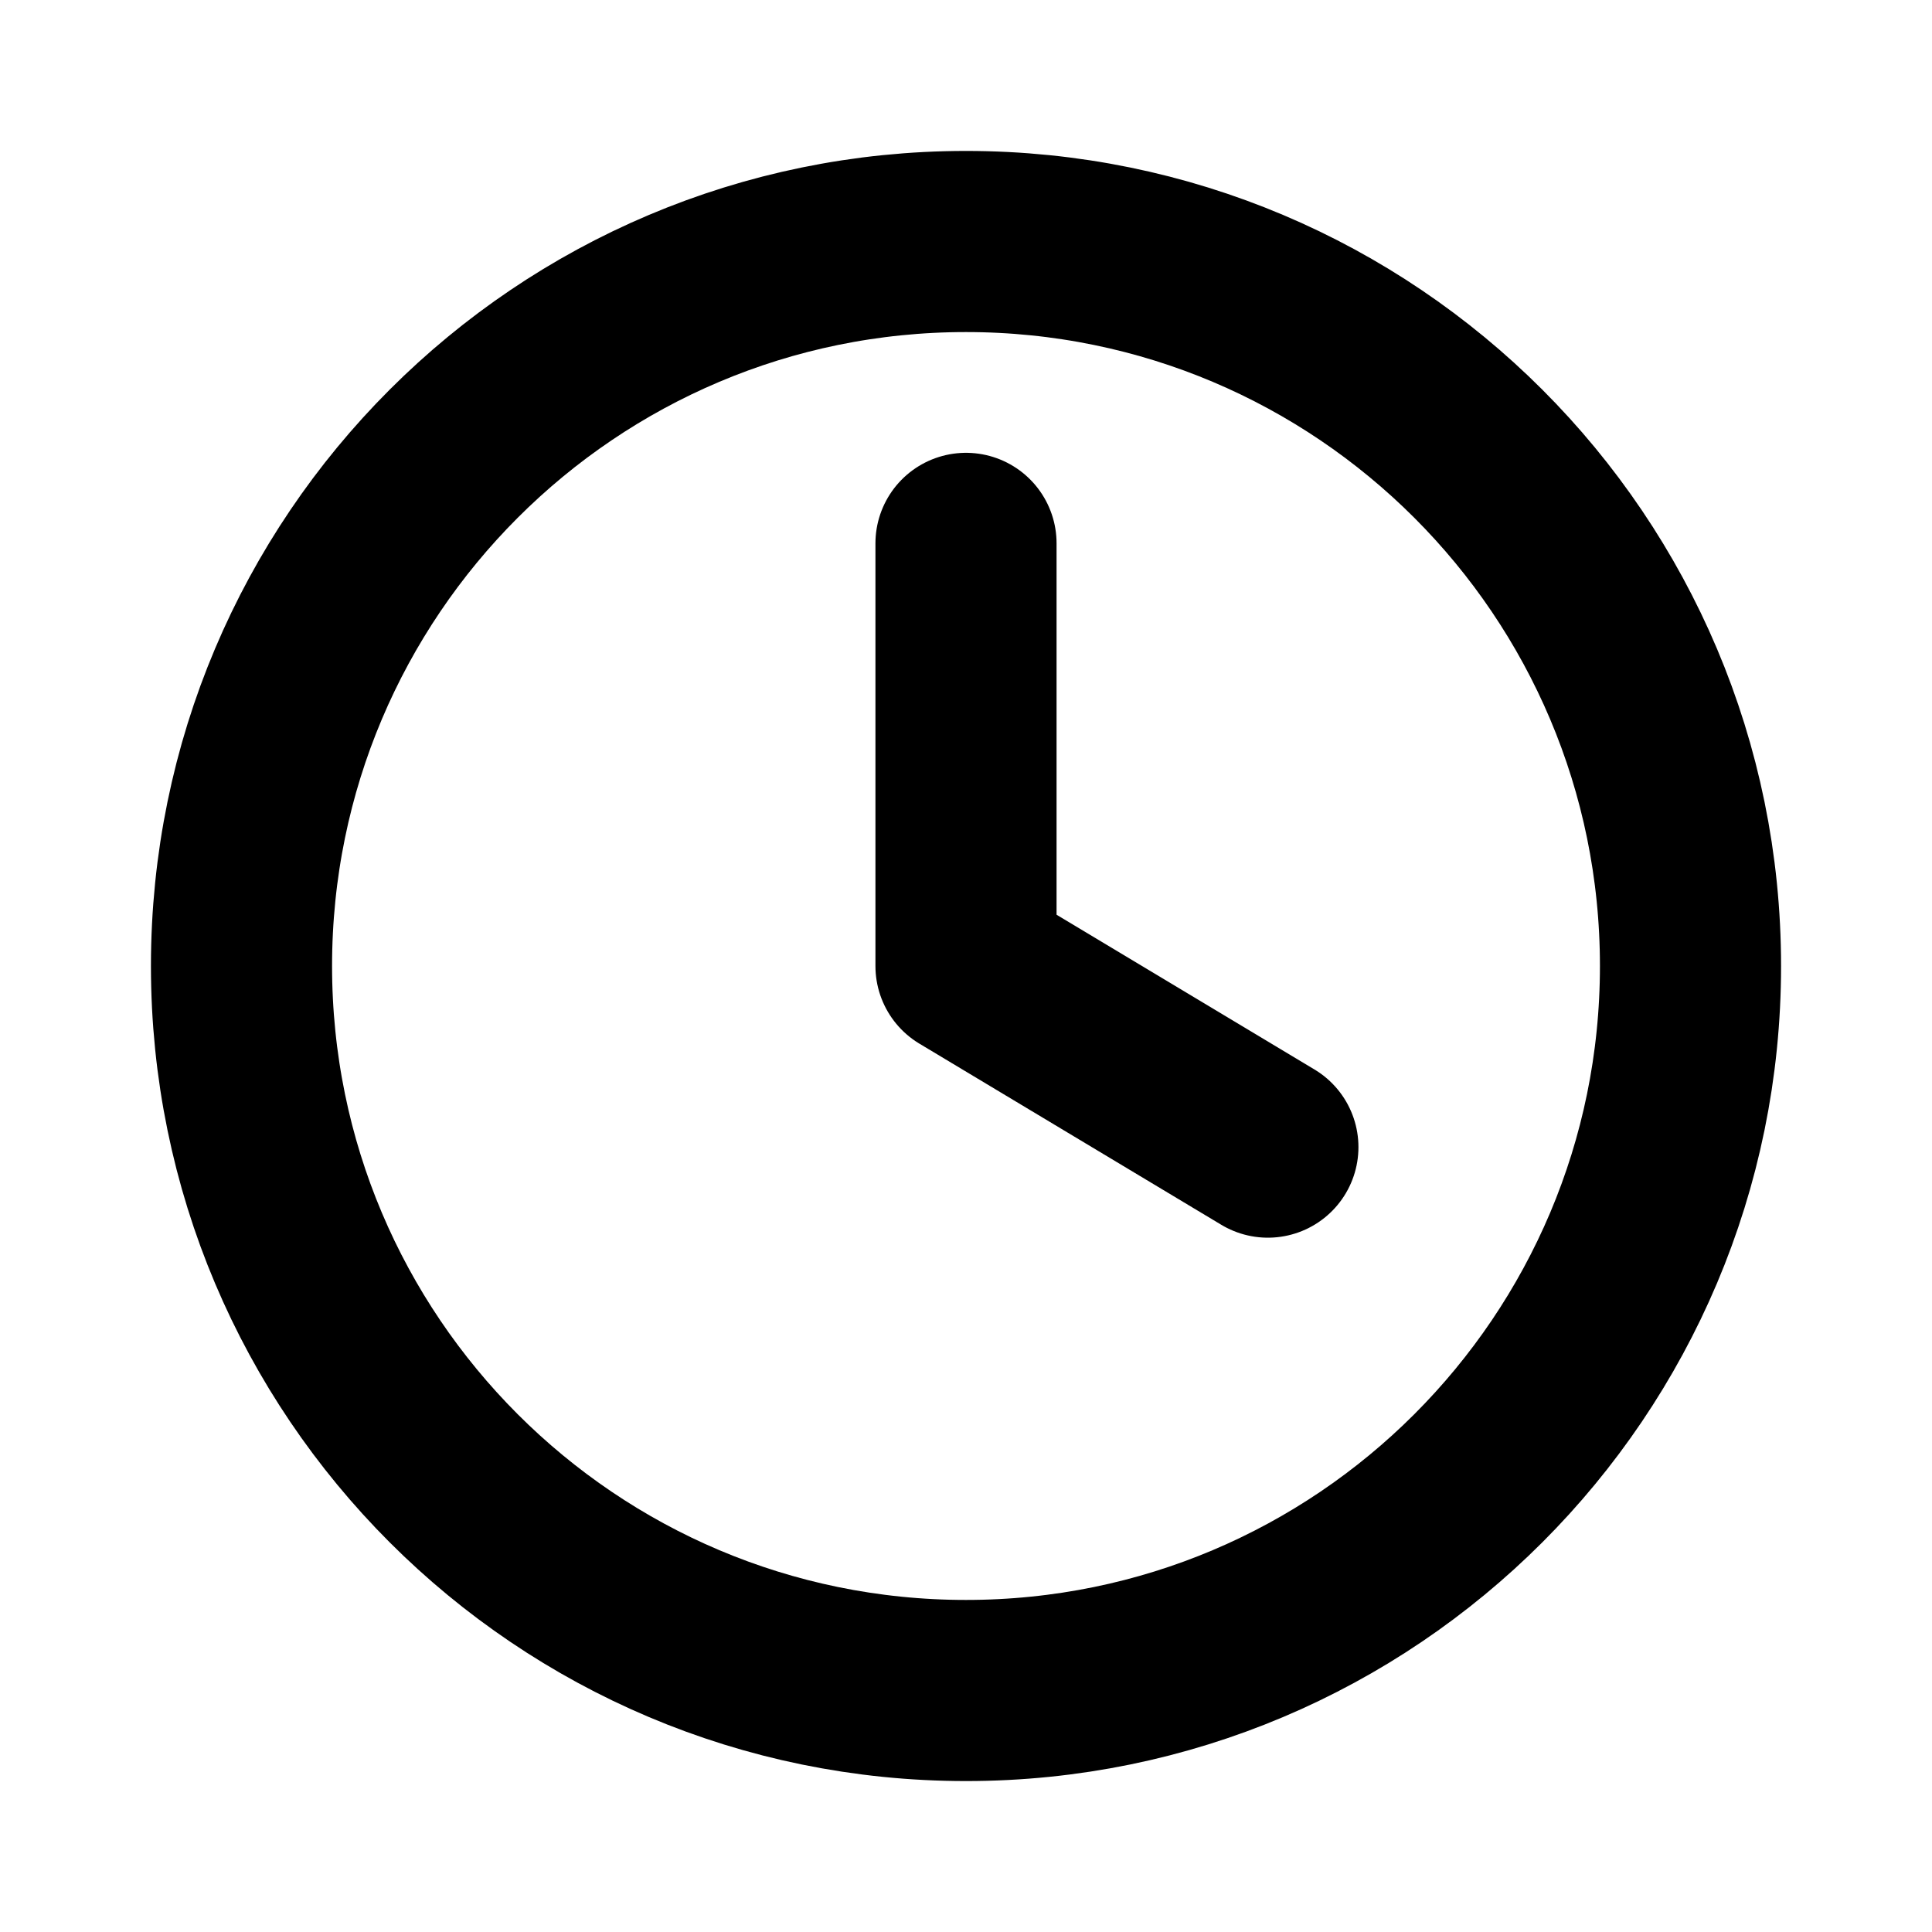
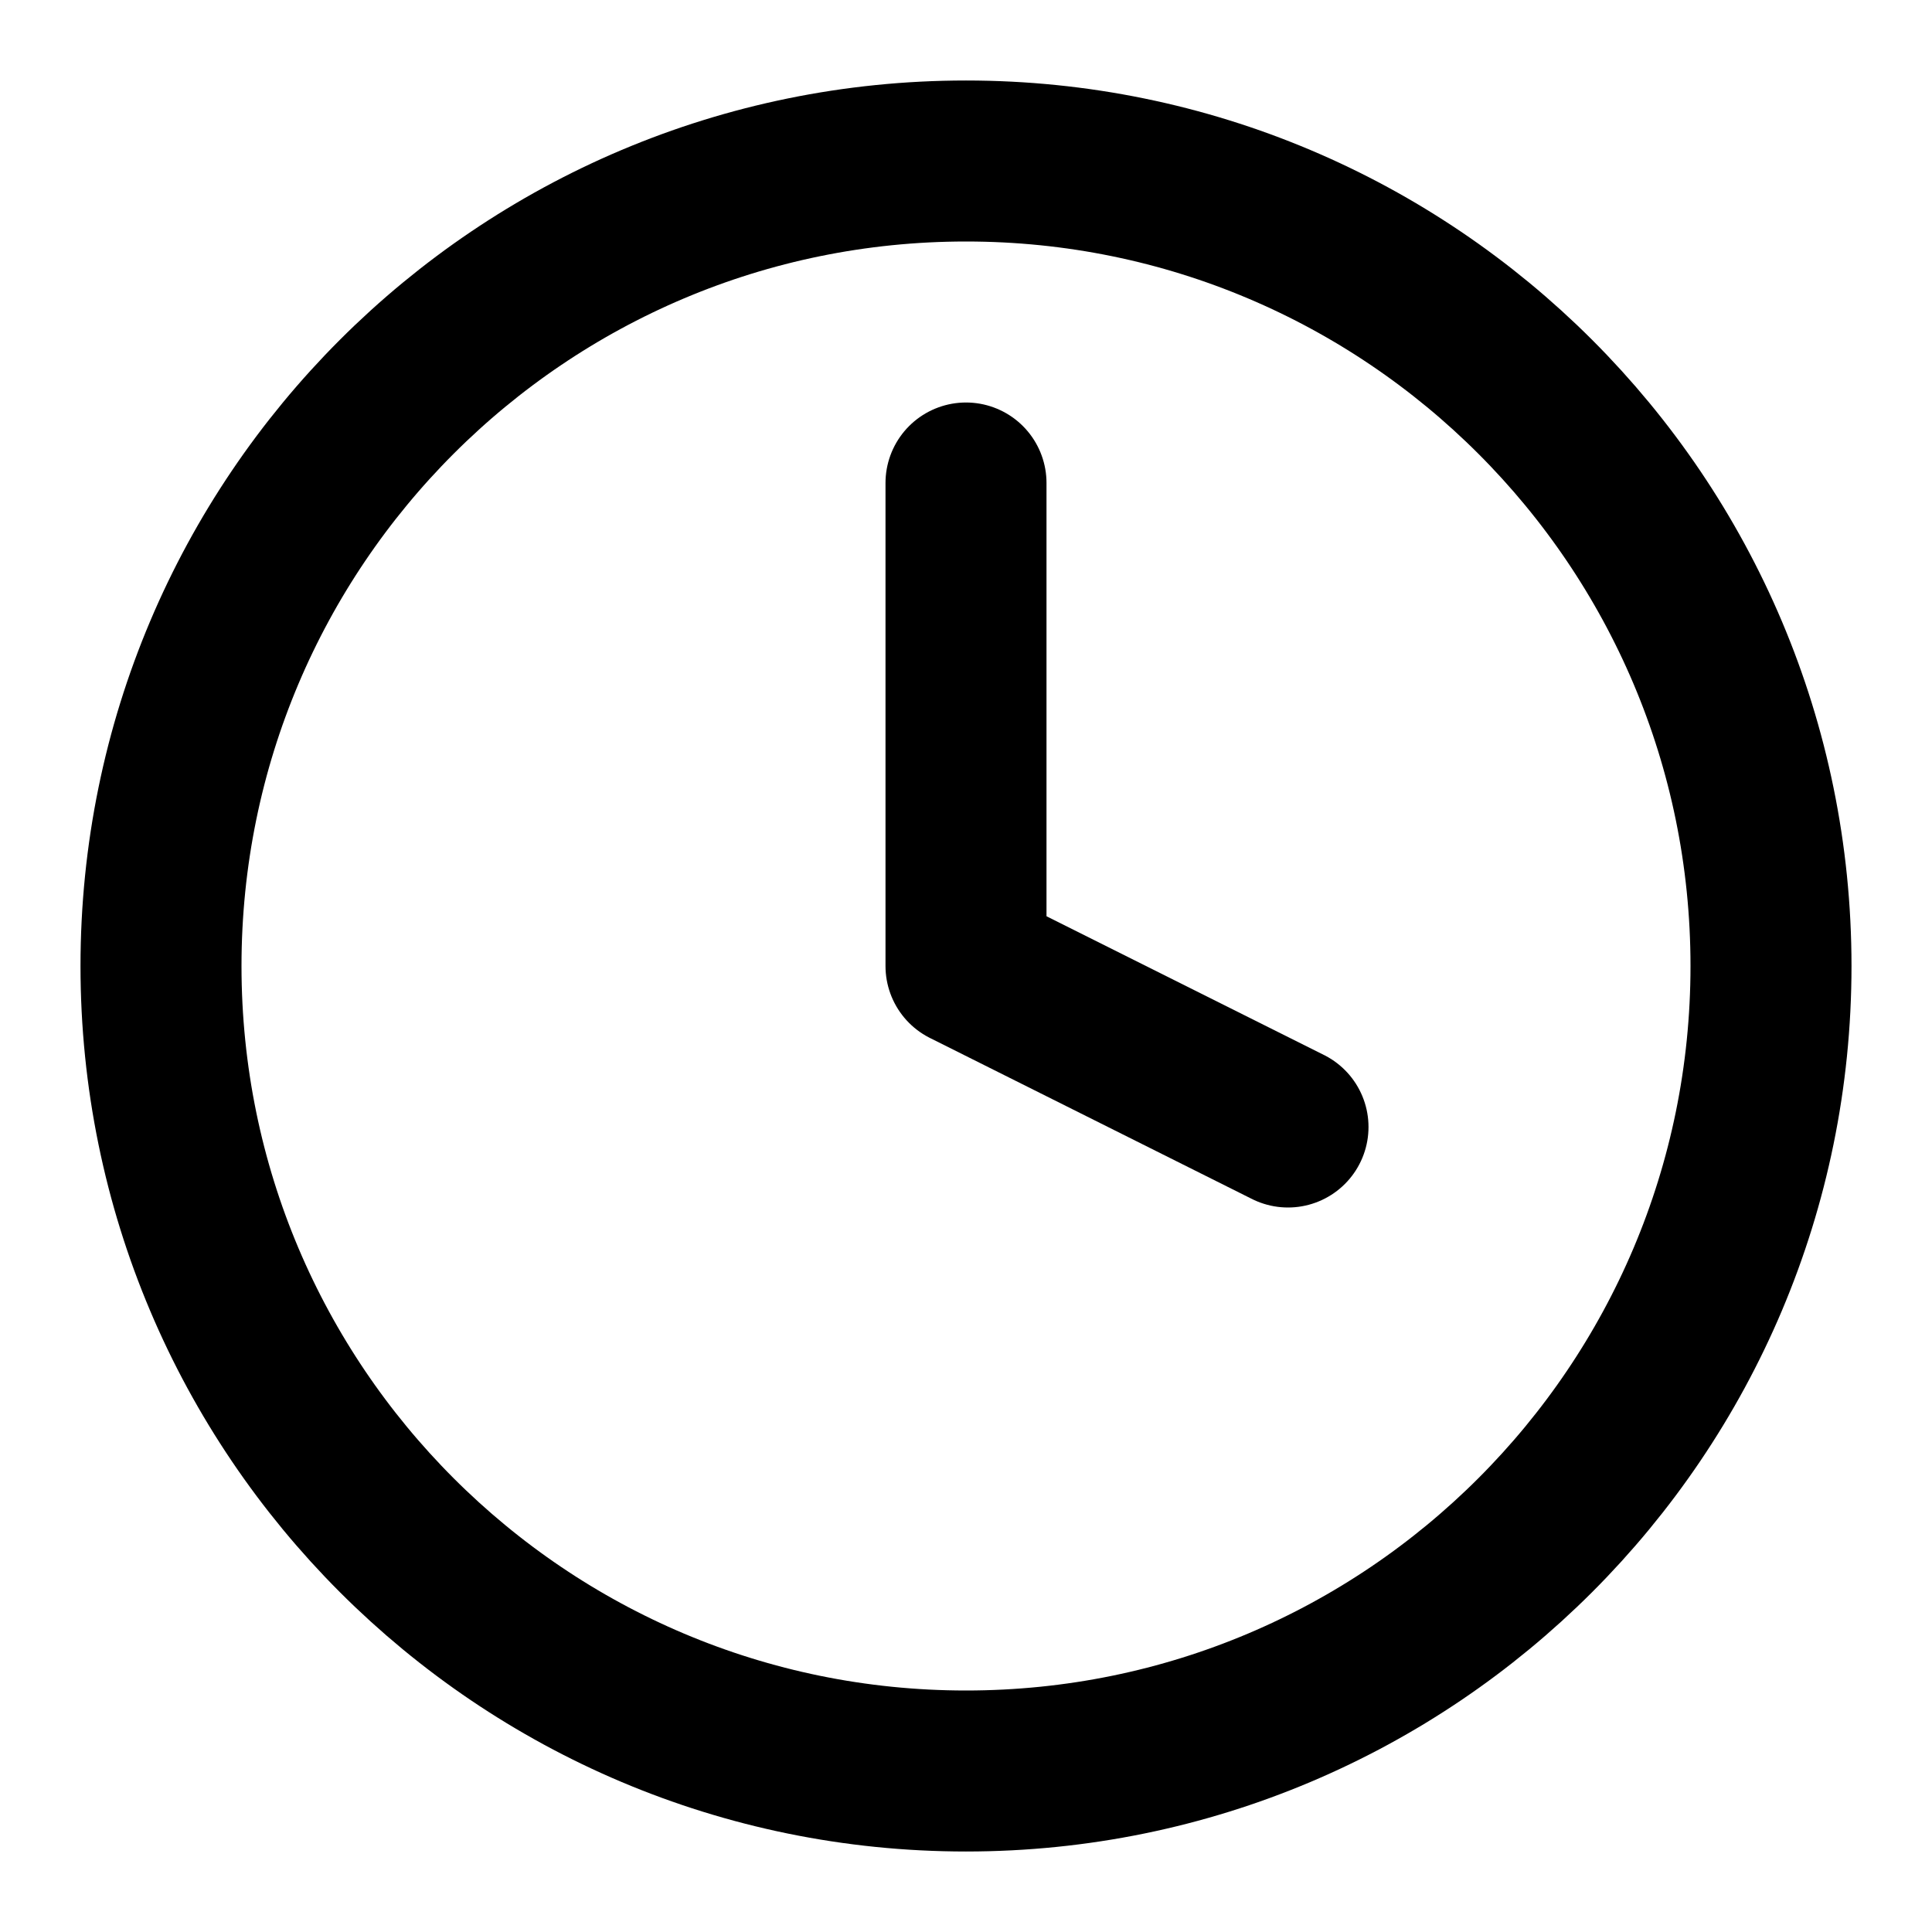
- <svg xmlns="http://www.w3.org/2000/svg" width="16" height="16" viewBox="0 0 16 16" fill="none" stroke="currentColor" stroke-width="1.5" stroke-linecap="round" stroke-linejoin="round">
-   <path d="M8 2a6 6 0 1 0 0 12a6 6 0 1 0 0-12M8 4.5V8l2.5 1.5" />
+ <svg xmlns="http://www.w3.org/2000/svg" viewBox="0 0 24 24" fill="none" stroke="currentColor" stroke-width="2" stroke-linecap="round" stroke-linejoin="round">
+   <circle cx="12" cy="12" r="10" />
+   <path d="M12 6v6l4 2" />
</svg>
